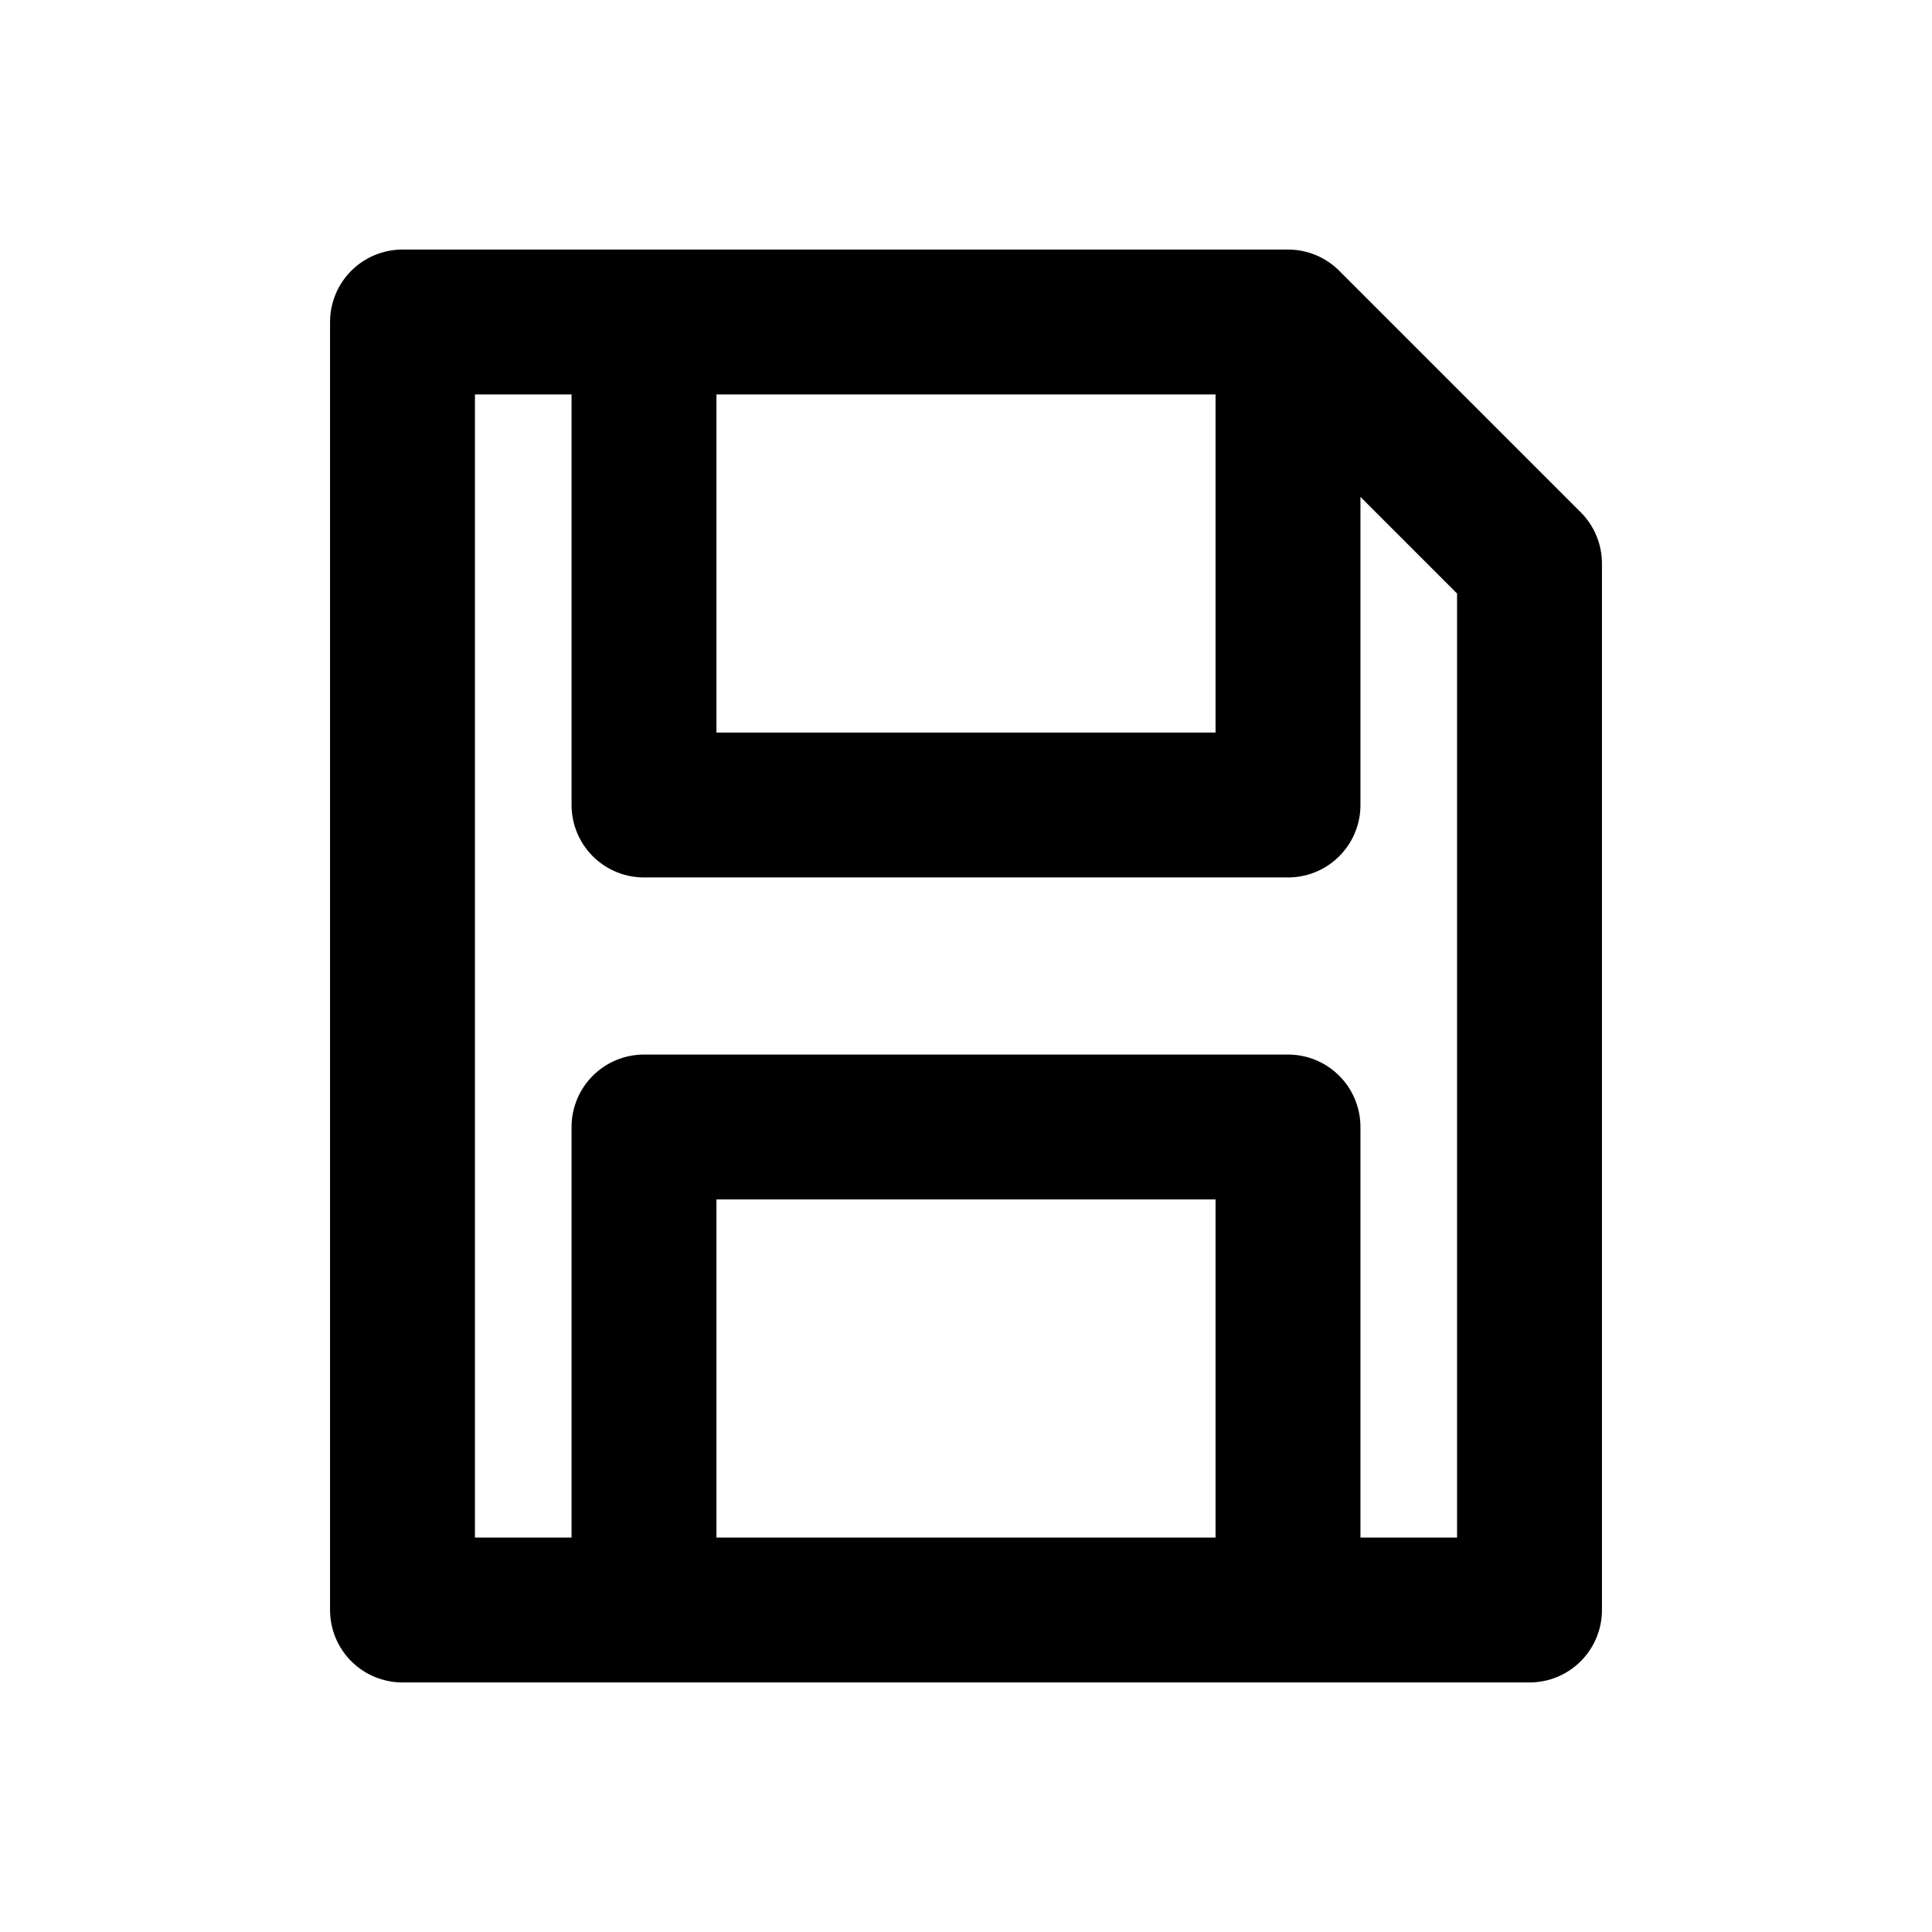
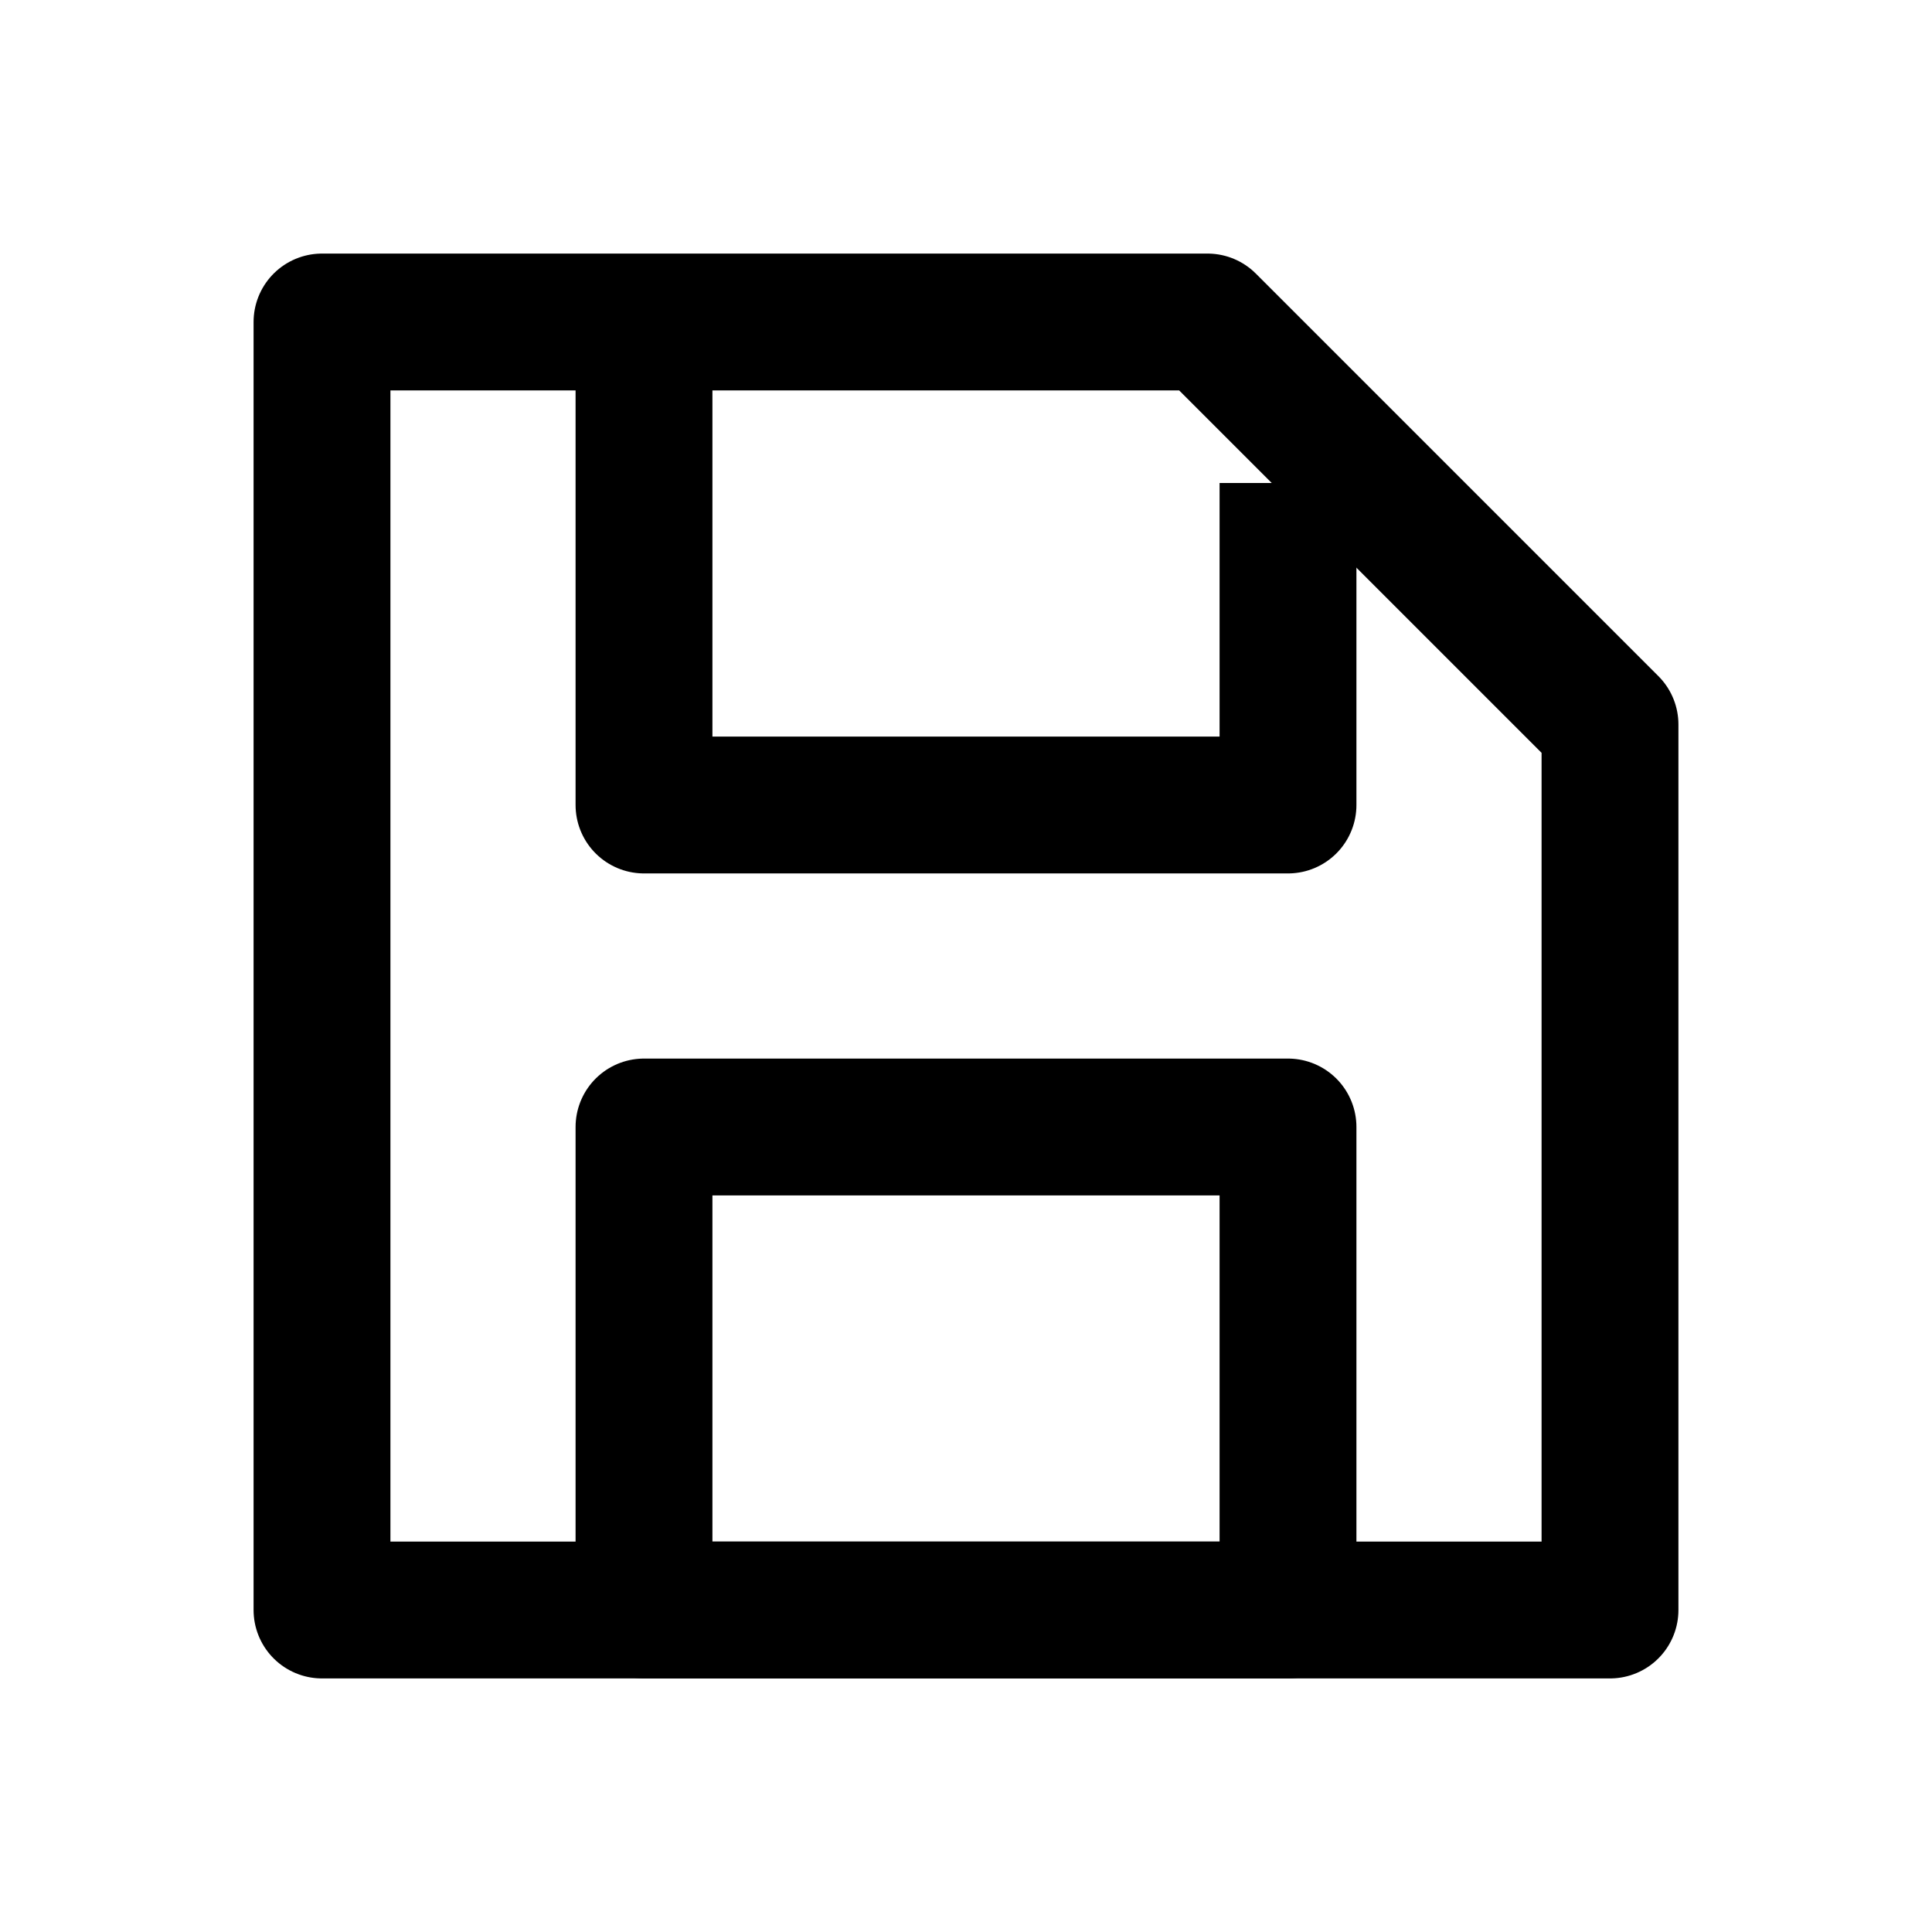
- <svg xmlns="http://www.w3.org/2000/svg" viewBox="0 0 24 24">
-   <path fill="none" stroke="currentColor" stroke-width="1.8" stroke-linecap="round" stroke-linejoin="round" d="M5 4h11l3 3v13H5V4zM8 4v6h8V4M8 14h8v6H8v-6" />
+ <svg xmlns="http://www.w3.org/2000/svg" width="24" height="24" viewBox="0 0 24 24" fill="#1f2d3a">
+   <path fill="none" stroke="currentColor" stroke-width="1.7" stroke-linejoin="round" d="M4 4h11l5 5v11H4z" />
+   <path fill="none" stroke="currentColor" stroke-width="1.7" stroke-linejoin="round" d="M8 4v6h8V6" />
+   <rect fill="none" stroke="currentColor" stroke-width="1.7" stroke-linejoin="round" x="8" y="14" width="8" height="6" />
</svg>
